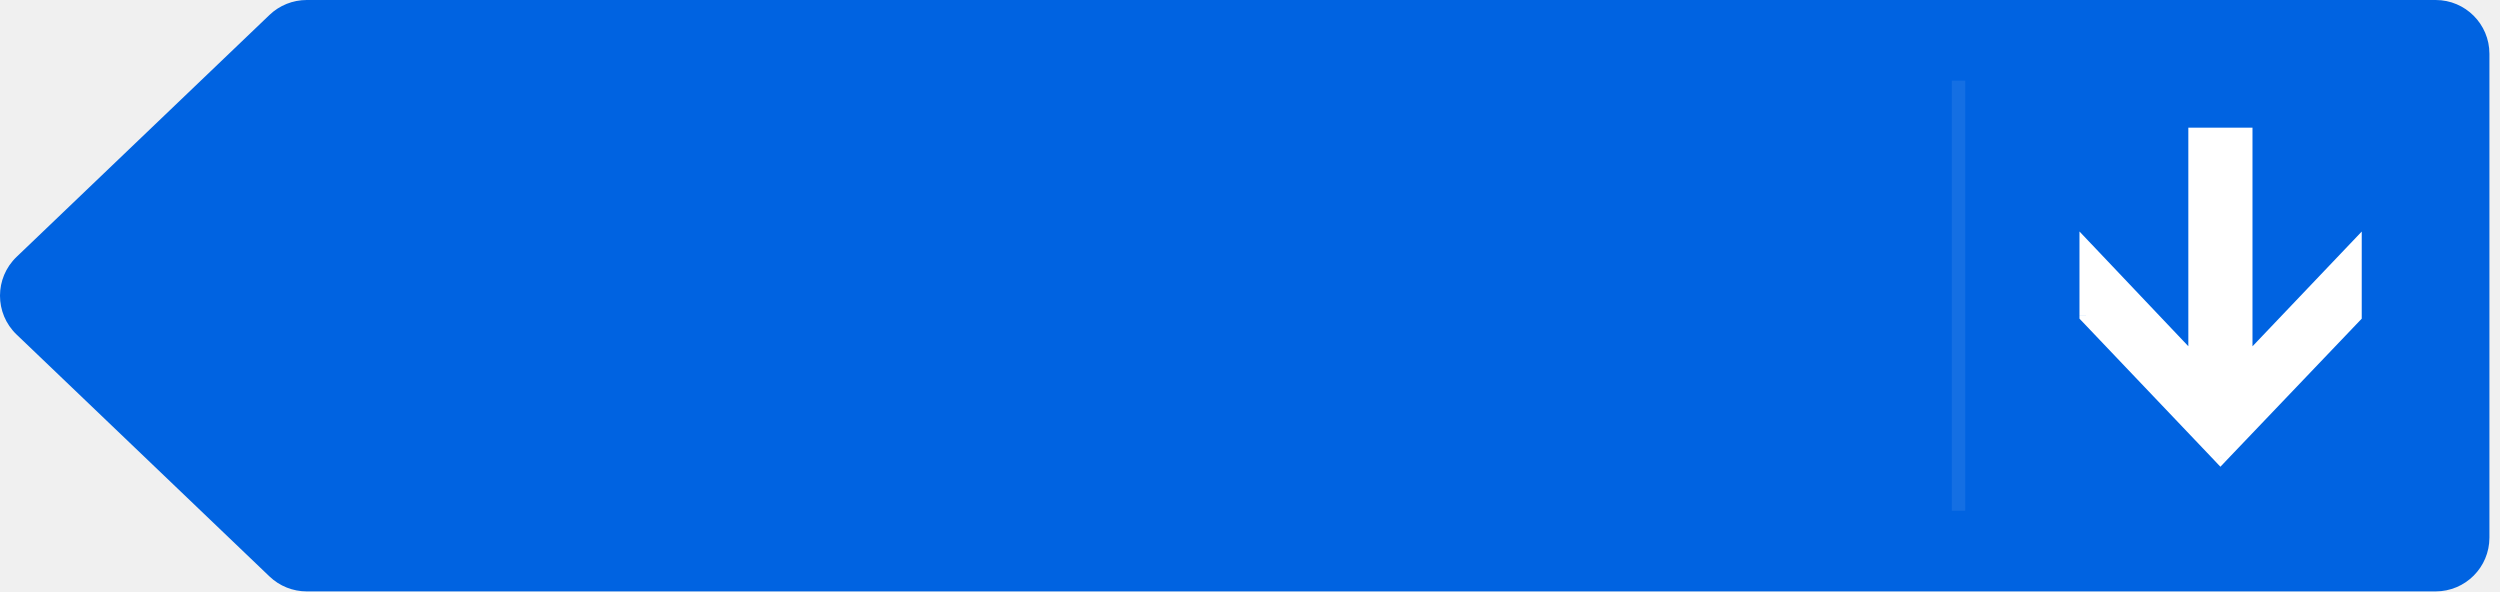
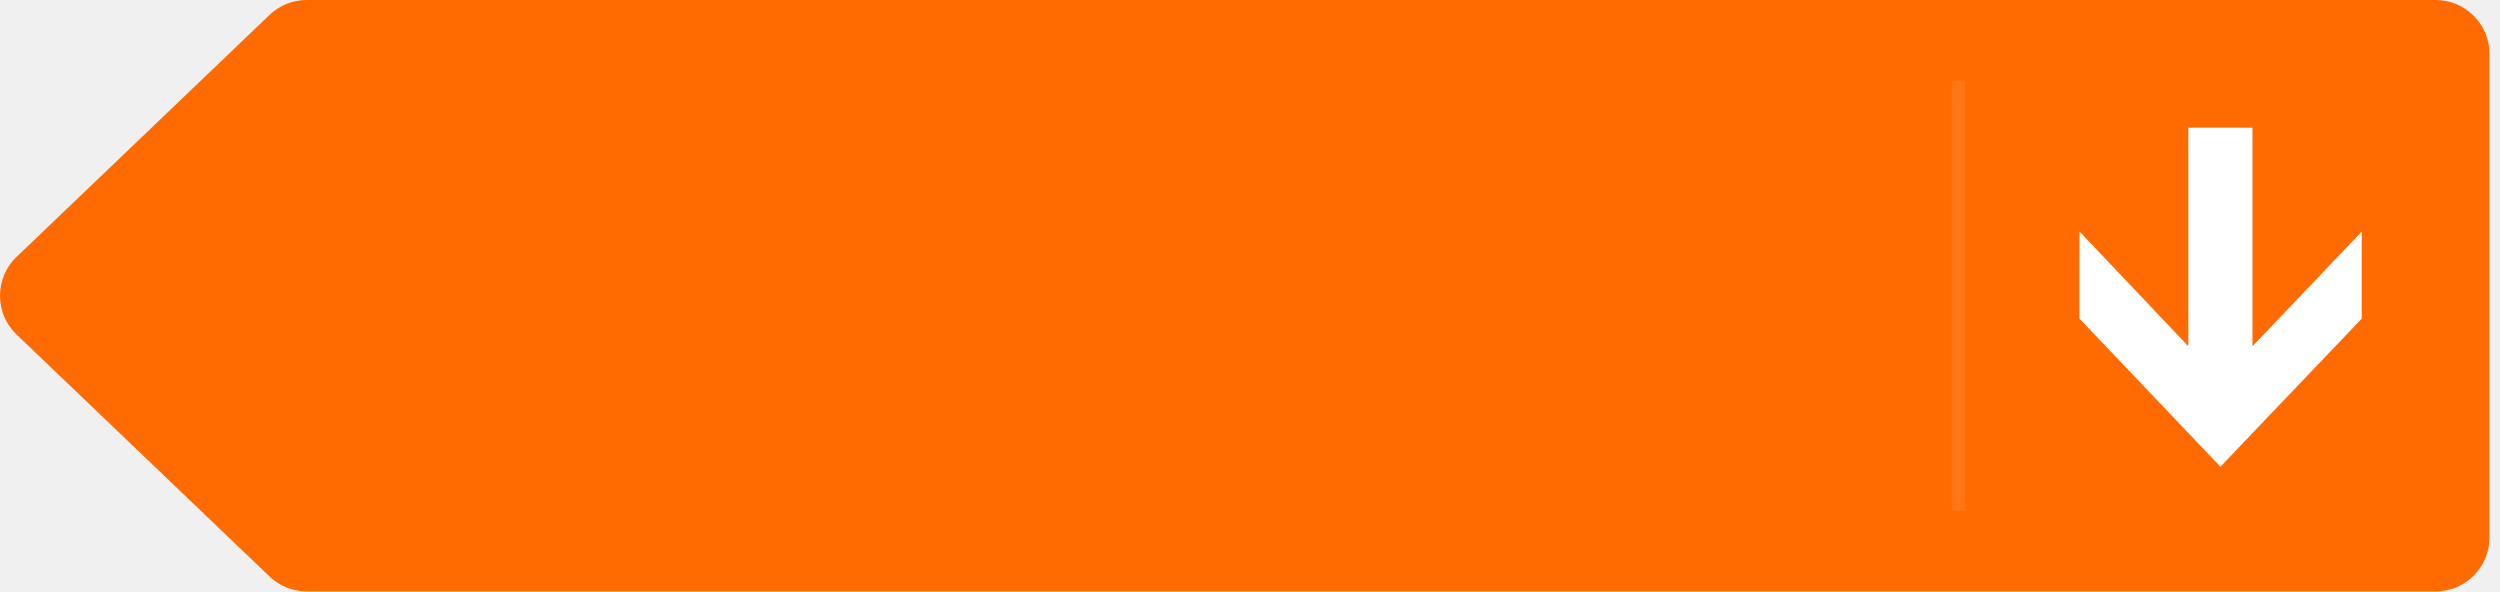
<svg xmlns="http://www.w3.org/2000/svg" fill="none" height="44" viewBox="0 0 186 44" width="186">
  <mask id="a" fill="#fff" height="26" maskUnits="userSpaceOnUse" width="22" x="154.213" y="9">
    <path d="m154.213 9h22v26h-22z" fill="#fff" />
    <path d="m175.213 23.509v-5.032l-8.128 8.539v-17.017h-3.773v17.017l-8.099-8.539v5.032l9.986 10.491z" fill="#fff" />
  </mask>
-   <path d="m20.053 1.109c.744-.712 1.735-1.109 2.765-1.109h158.395c2.209 0 4 1.791 4 4v36c0 2.209-1.791 4-4 4h-158.395c-1.03 0-2.021-.397-2.765-1.109l-18.818-18c-1.647-1.575-1.647-4.206 0-5.781z" fill="#0063e1" />
+   <path d="m20.053 1.109c.744-.712 1.735-1.109 2.765-1.109h158.395c2.209 0 4 1.791 4 4v36c0 2.209-1.791 4-4 4h-158.395c-1.03 0-2.021-.397-2.765-1.109l-18.818-18c-1.647-1.575-1.647-4.206 0-5.781z" fill="#ff6b00" />
  <path d="m175.213 23.509v-5.032l-8.128 8.539v-17.017h-3.773v17.017l-8.099-8.539v5.032l9.986 10.491z" fill="#fff" />
  <path d="m175.213 23.509.362.345.138-.145v-.2zm0-5.032h.5v-1.25l-.862.906zm-8.128 8.539h-.5v1.25l.863-.906zm0-17.017h.5v-.5h-.5zm-3.773 0v-.5h-.5v.5zm0 17.017-.363.344.863.91v-1.254zm-8.099-8.539.363-.344-.863-.91v1.254zm0 5.032h-.5v.2l.138.145zm9.986 10.491-.363.345.362.38.362-.379zm10.514-10.491v-5.032h-1v5.032zm-.862-5.377-8.128 8.539.725.689 8.127-8.539zm-7.266 8.883v-17.017h-1v17.017zm-.5-17.517h-3.773v1h3.773zm-4.273.5v17.017h1v-17.017zm.863 16.672-8.099-8.539-.726.688 8.099 8.539zm-8.962-8.195v5.032h1v-5.032zm.138 5.377 9.985 10.49.725-.689-9.986-10.491zm10.709 10.491 10.015-10.491-.724-.691-10.014 10.49z" fill="#fff" mask="url(#a)" />
  <path d="m145.713 6v32" stroke="#fff" stroke-opacity=".08" />
</svg>
